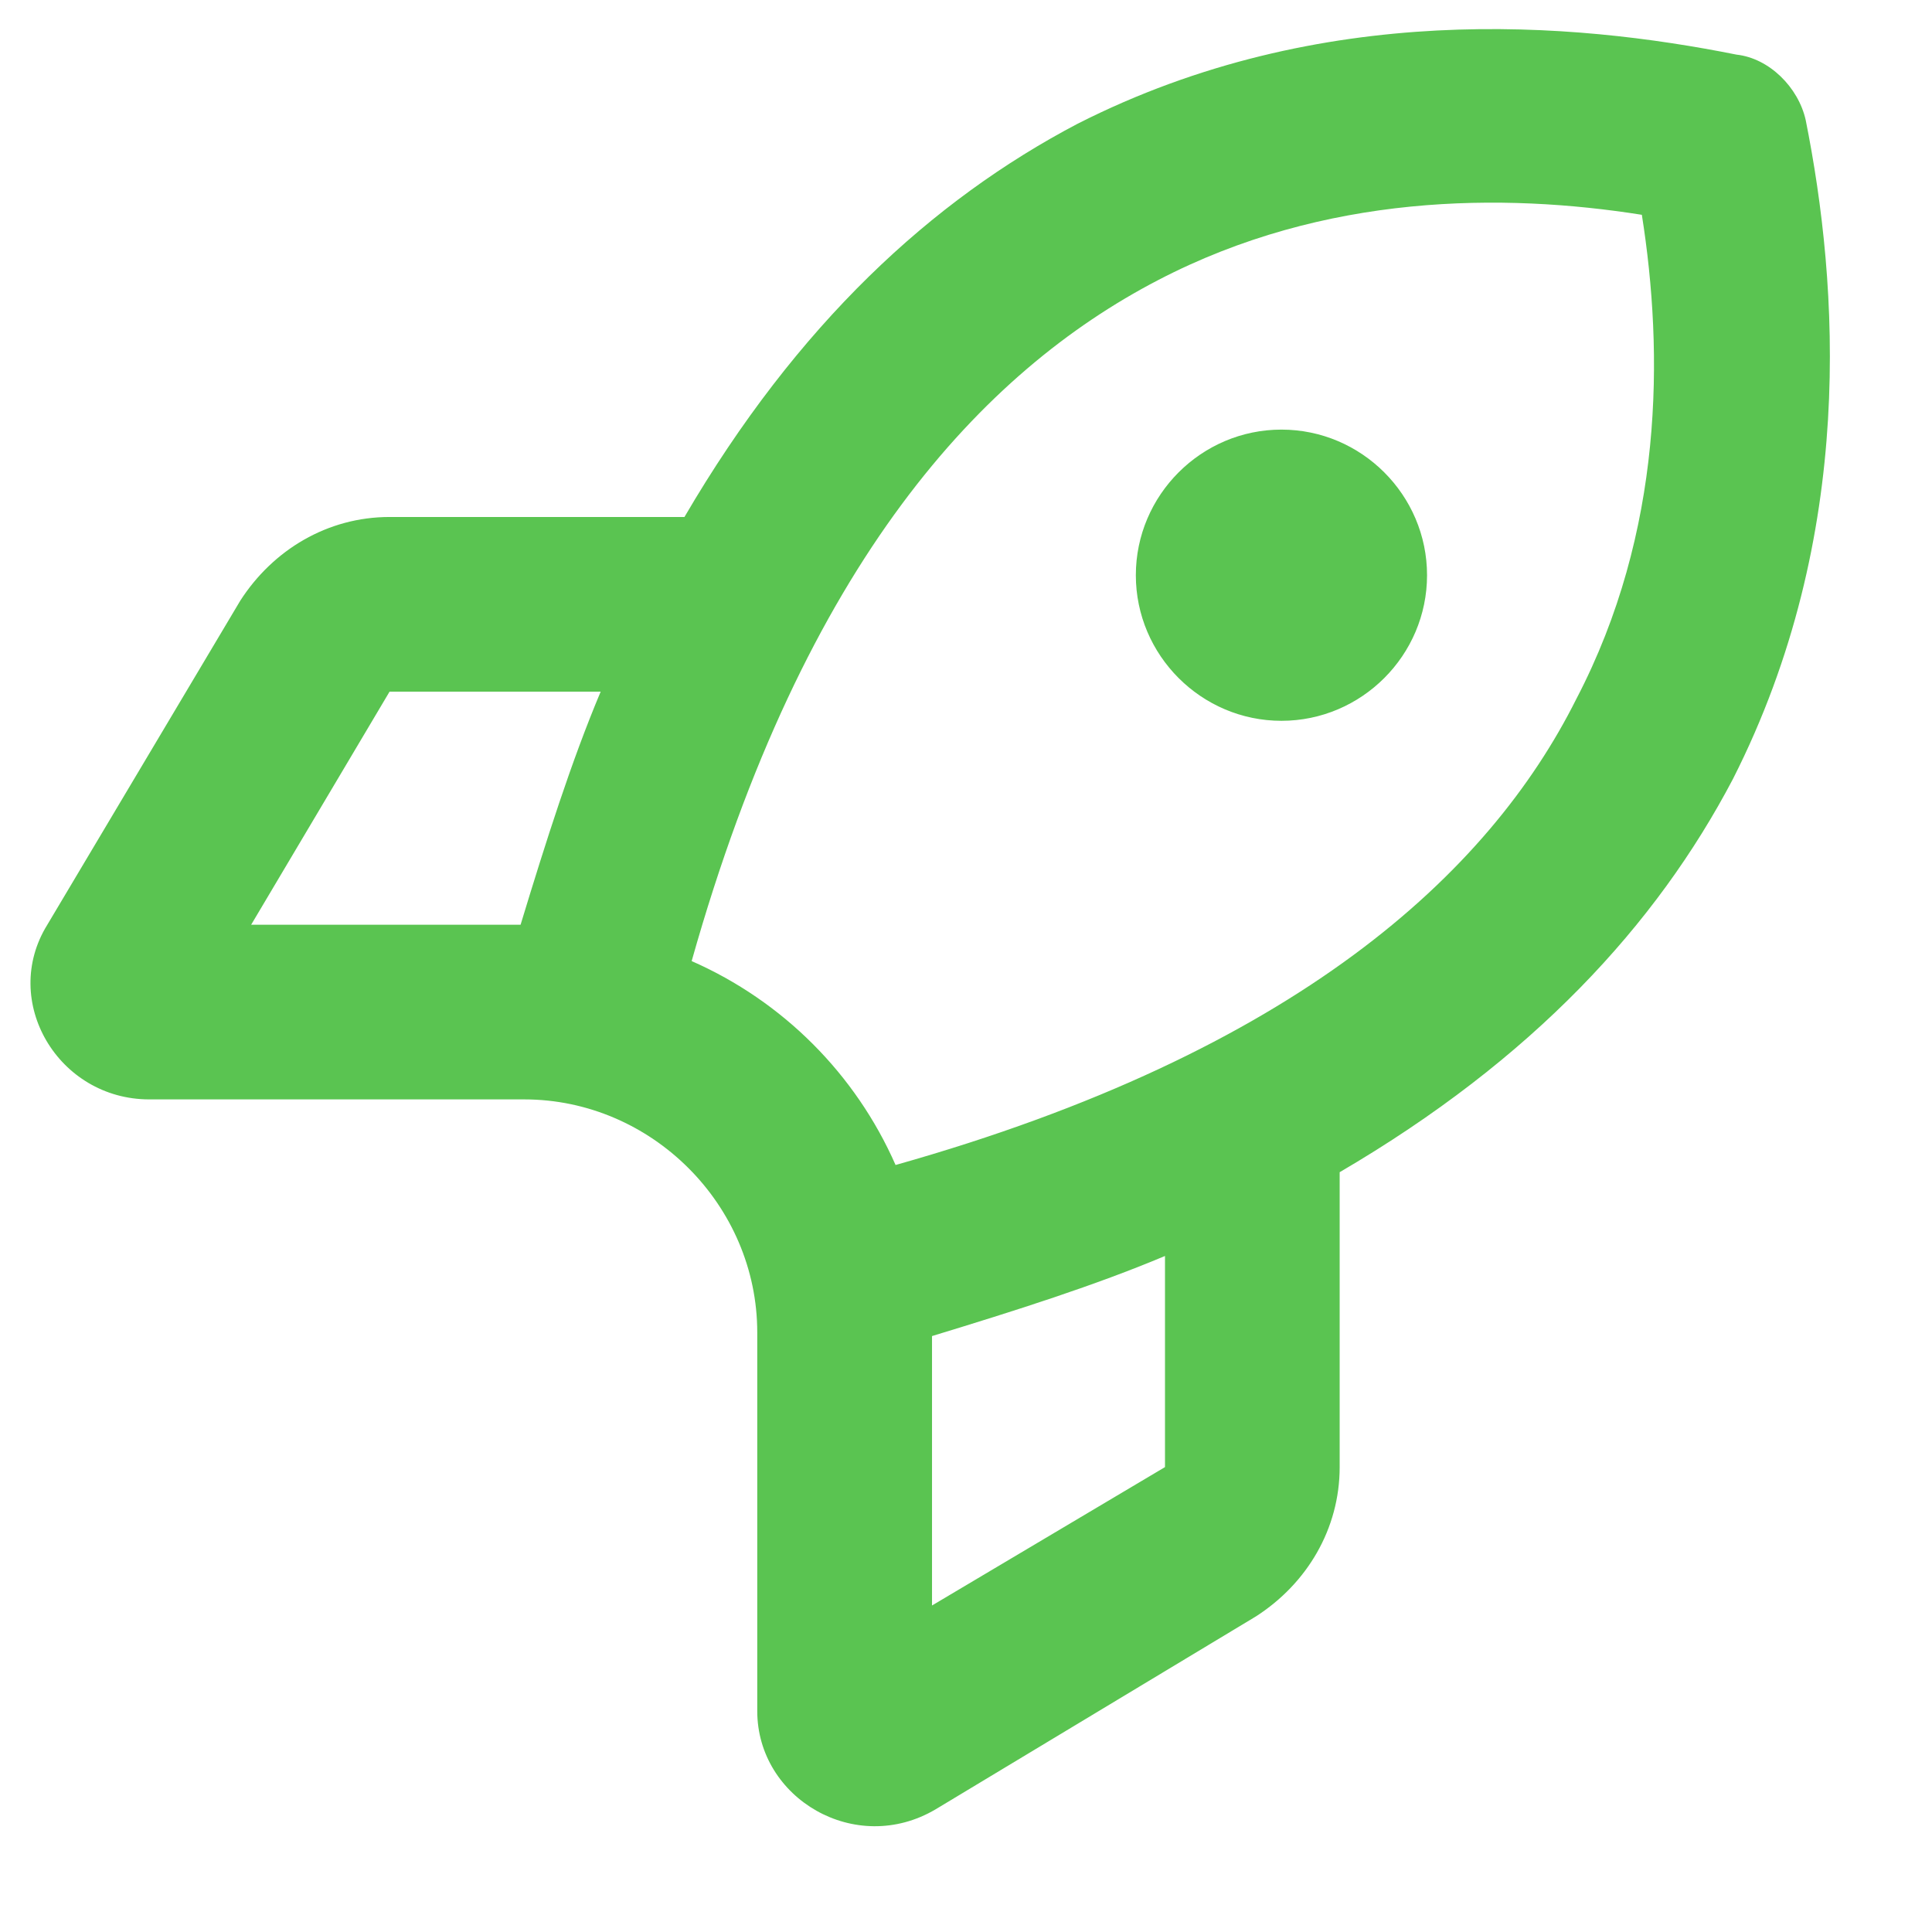
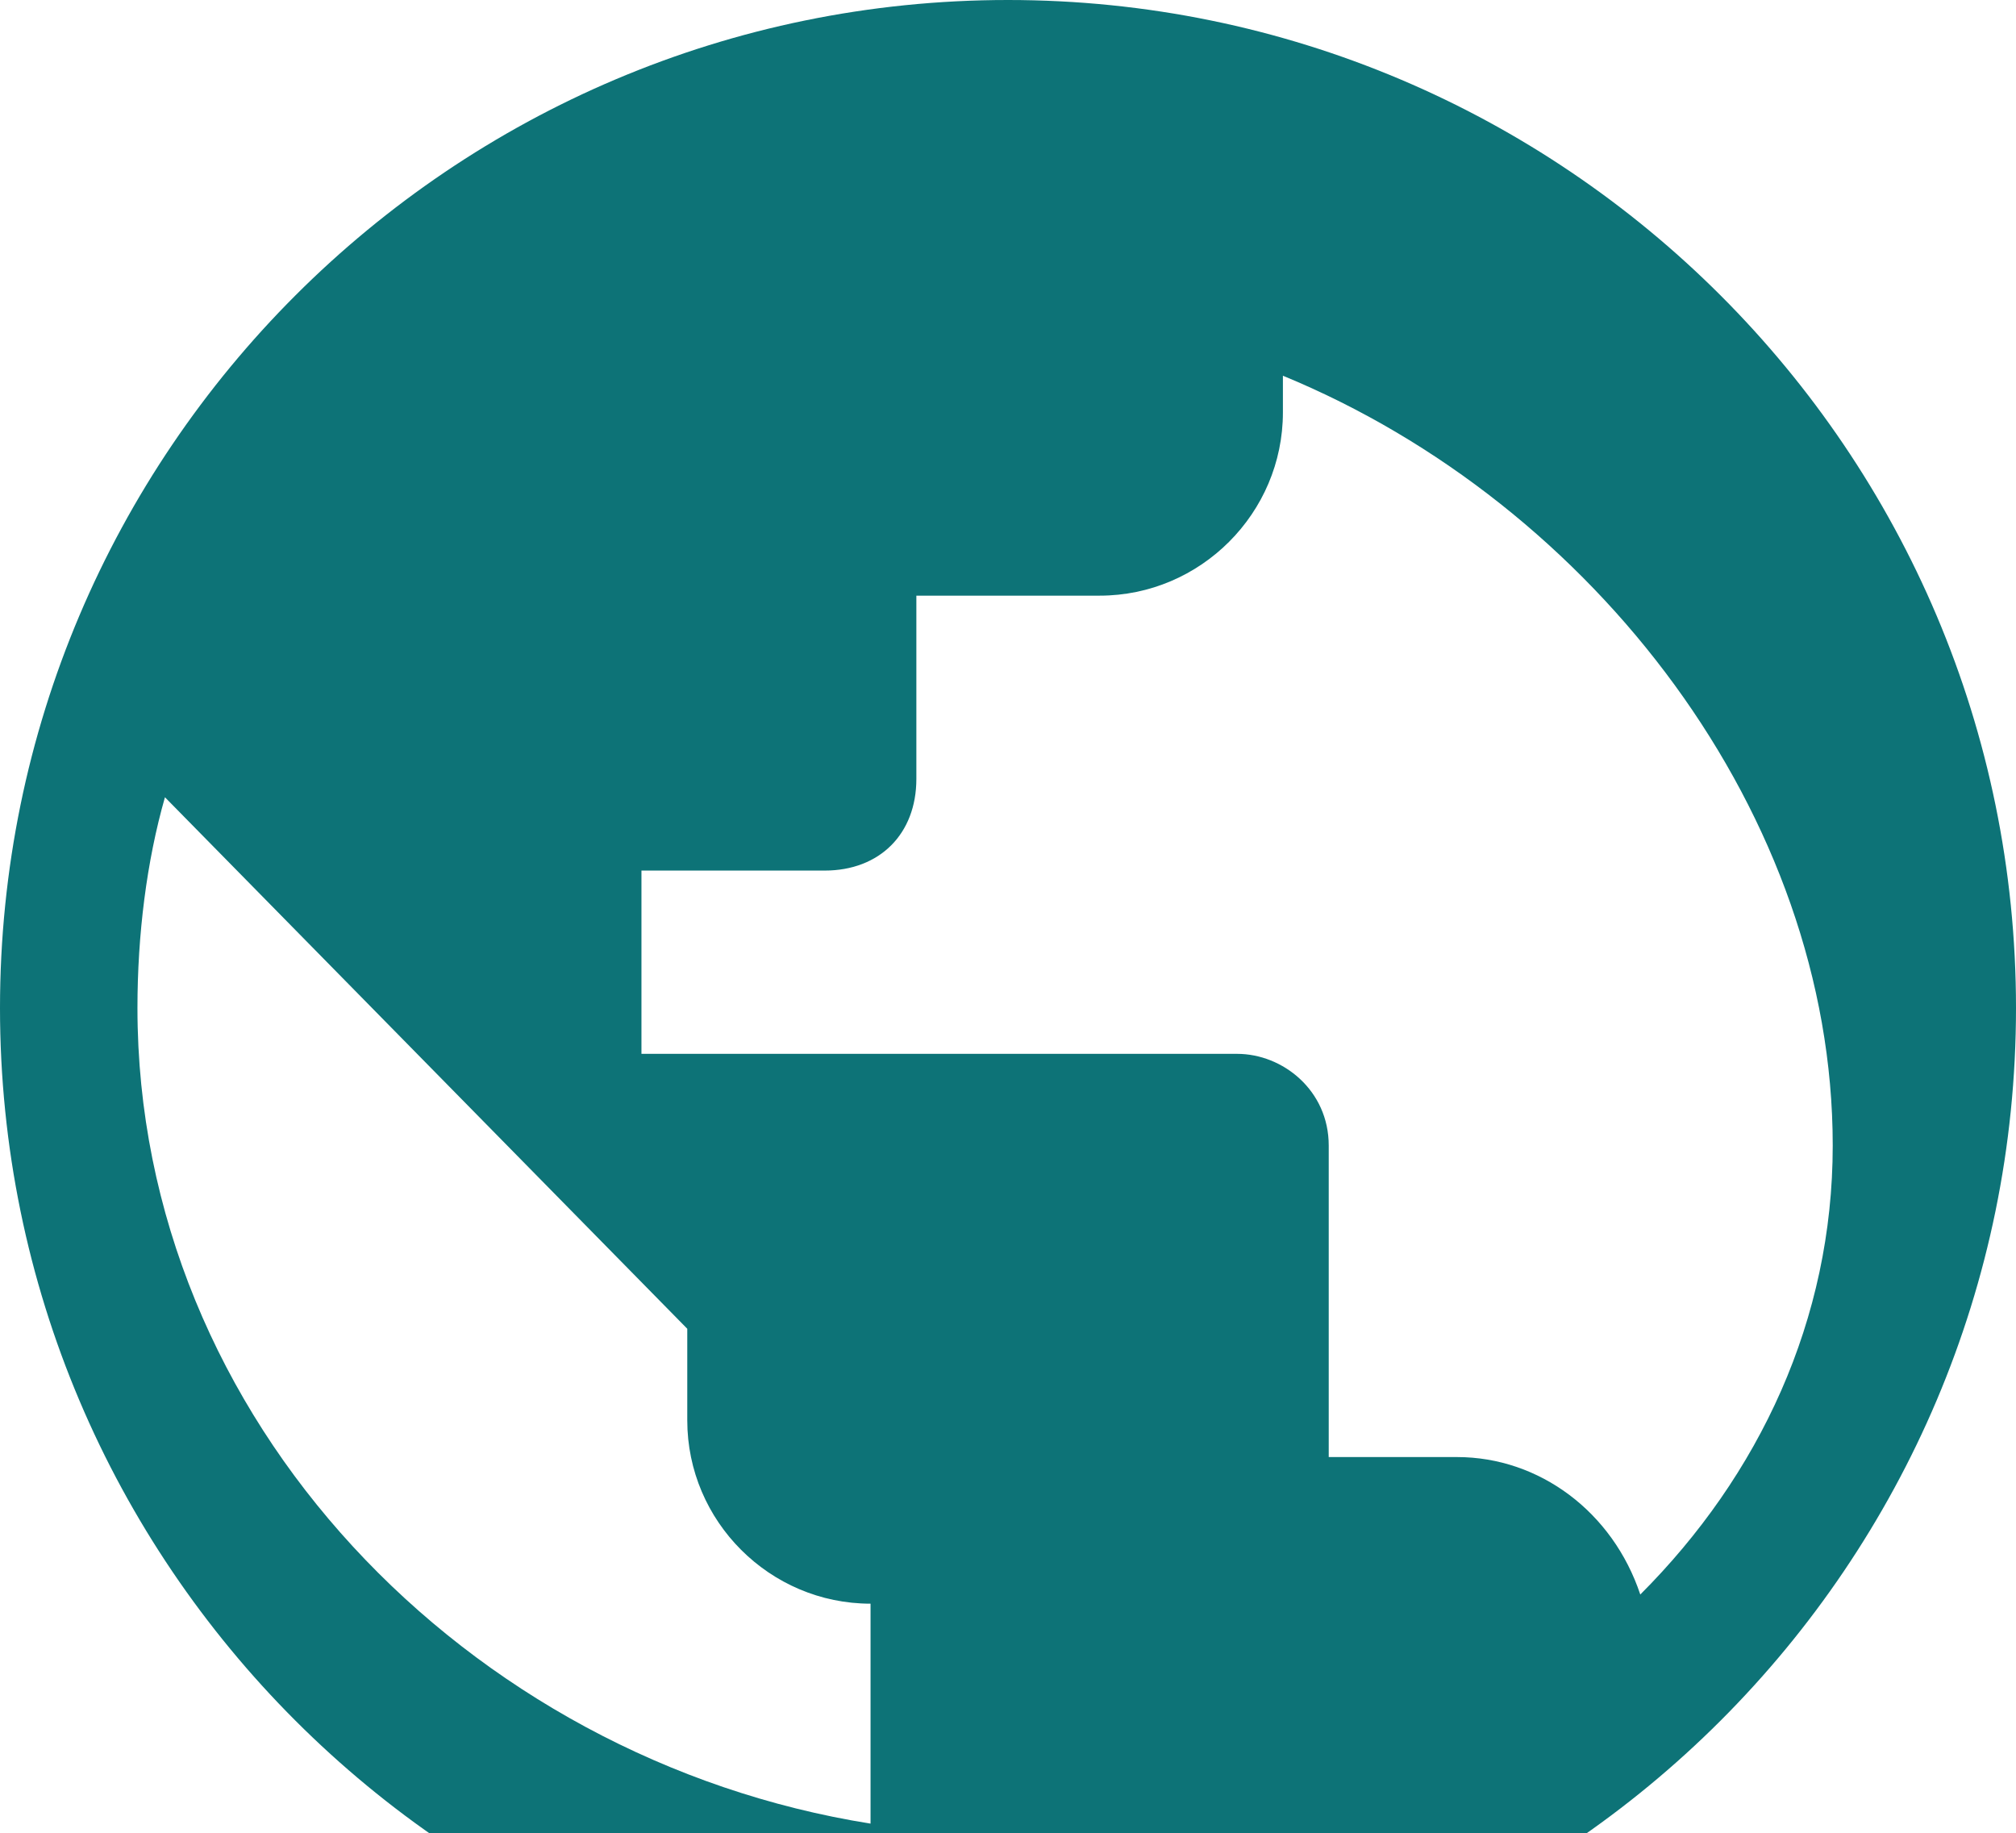
- <svg xmlns="http://www.w3.org/2000/svg" width="22" height="22" viewBox="0 0 22 22" fill="none">
-   <path d="M19.774 0.622C20.147 0.663 20.479 0.995 20.562 1.368C20.935 3.233 21.142 6.094 19.733 8.871C18.862 10.53 17.453 12.063 15.255 13.348V16.706C15.255 17.411 14.882 18.033 14.302 18.406L10.654 20.603C9.742 21.142 8.623 20.479 8.623 19.484V15.173C8.623 13.722 7.42 12.519 5.969 12.519H1.7C0.663 12.519 -4.8399e-05 11.4 0.539 10.53L2.736 6.84C3.109 6.26 3.731 5.887 4.436 5.887H7.794C9.079 3.689 10.613 2.28 12.271 1.409C15.048 1.2815e-06 17.909 0.249 19.774 0.622ZM10.613 15.214V18.282L13.266 16.706V14.302C12.478 14.634 11.566 14.924 10.613 15.214ZM17.95 7.959C18.945 6.052 18.945 4.021 18.696 2.446C17.121 2.197 15.09 2.197 13.183 3.192C11.193 4.228 9.162 6.384 7.876 10.944C8.913 11.4 9.742 12.229 10.198 13.266C14.758 11.98 16.955 9.949 17.95 7.959ZM6.84 7.876H4.436L2.86 10.53H5.928C6.218 9.576 6.508 8.664 6.84 7.876ZM14.592 4.892C15.504 4.892 16.25 5.638 16.25 6.55C16.25 7.462 15.504 8.208 14.592 8.208C13.68 8.208 12.934 7.462 12.934 6.55C12.934 5.638 13.68 4.892 14.592 4.892Z" fill="#5AC451" />
+ <svg xmlns="http://www.w3.org/2000/svg" width="22" height="20" viewBox="0 0 22 20" fill="none">
+   <path d="M11 0C4.93 0 0 4.93 0 11C0 17.07 4.93 22 11 22C17.07 22 22 17.07 22 11C22 4.93 17.07 0 11 0ZM9.5 19.9C5.1 19.2 1.5 15.5 1.5 11C1.5 10.2 1.6 9.4 1.8 8.7L7.5 14.5V15.5C7.5 16.6 8.4 17.5 9.5 17.5V19.9ZM17.9 17.4C17.6 16.5 16.8 15.9 15.9 15.9H14.5V12.5C14.5 11.9 14 11.5 13.5 11.5H7V9.5H9C9.6 9.5 10 9.1 10 8.5V6.5H12C13.1 6.5 14 5.6 14 4.5V4.1C17.4 5.5 20 8.9 20 12.5C20 14.4 19.2 16.1 17.9 17.4Z" fill="#0D7377" />
</svg>
